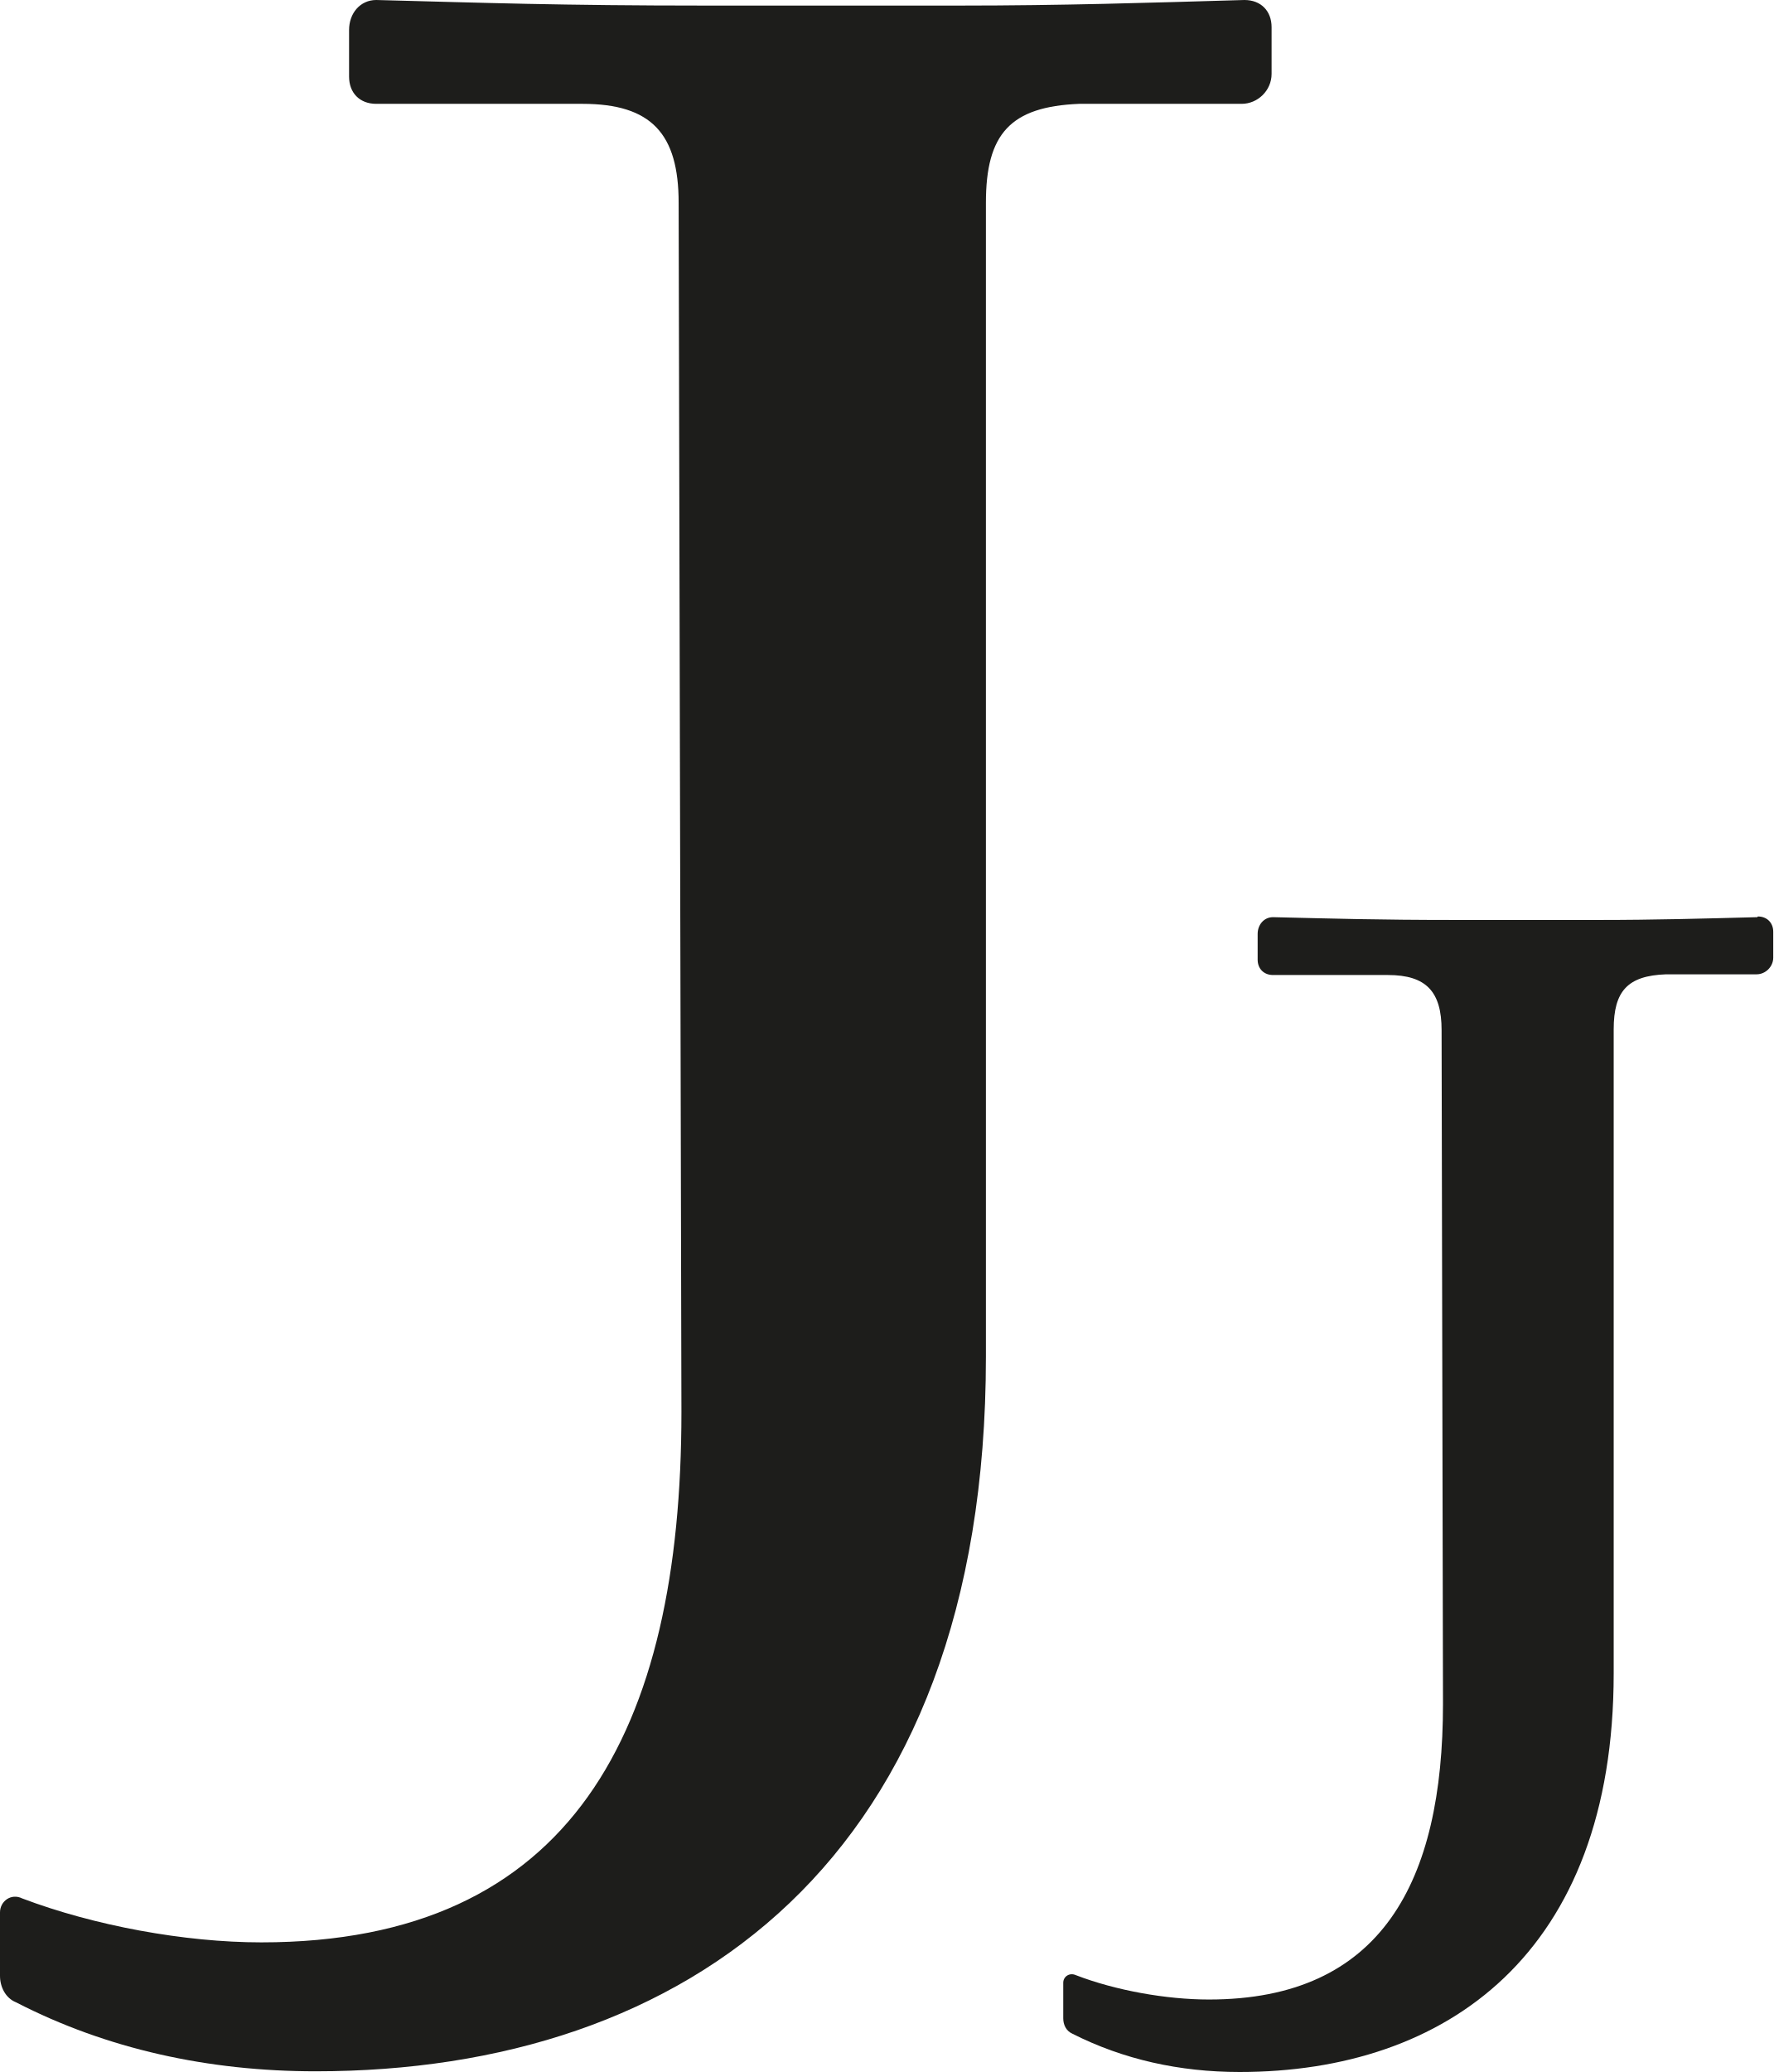
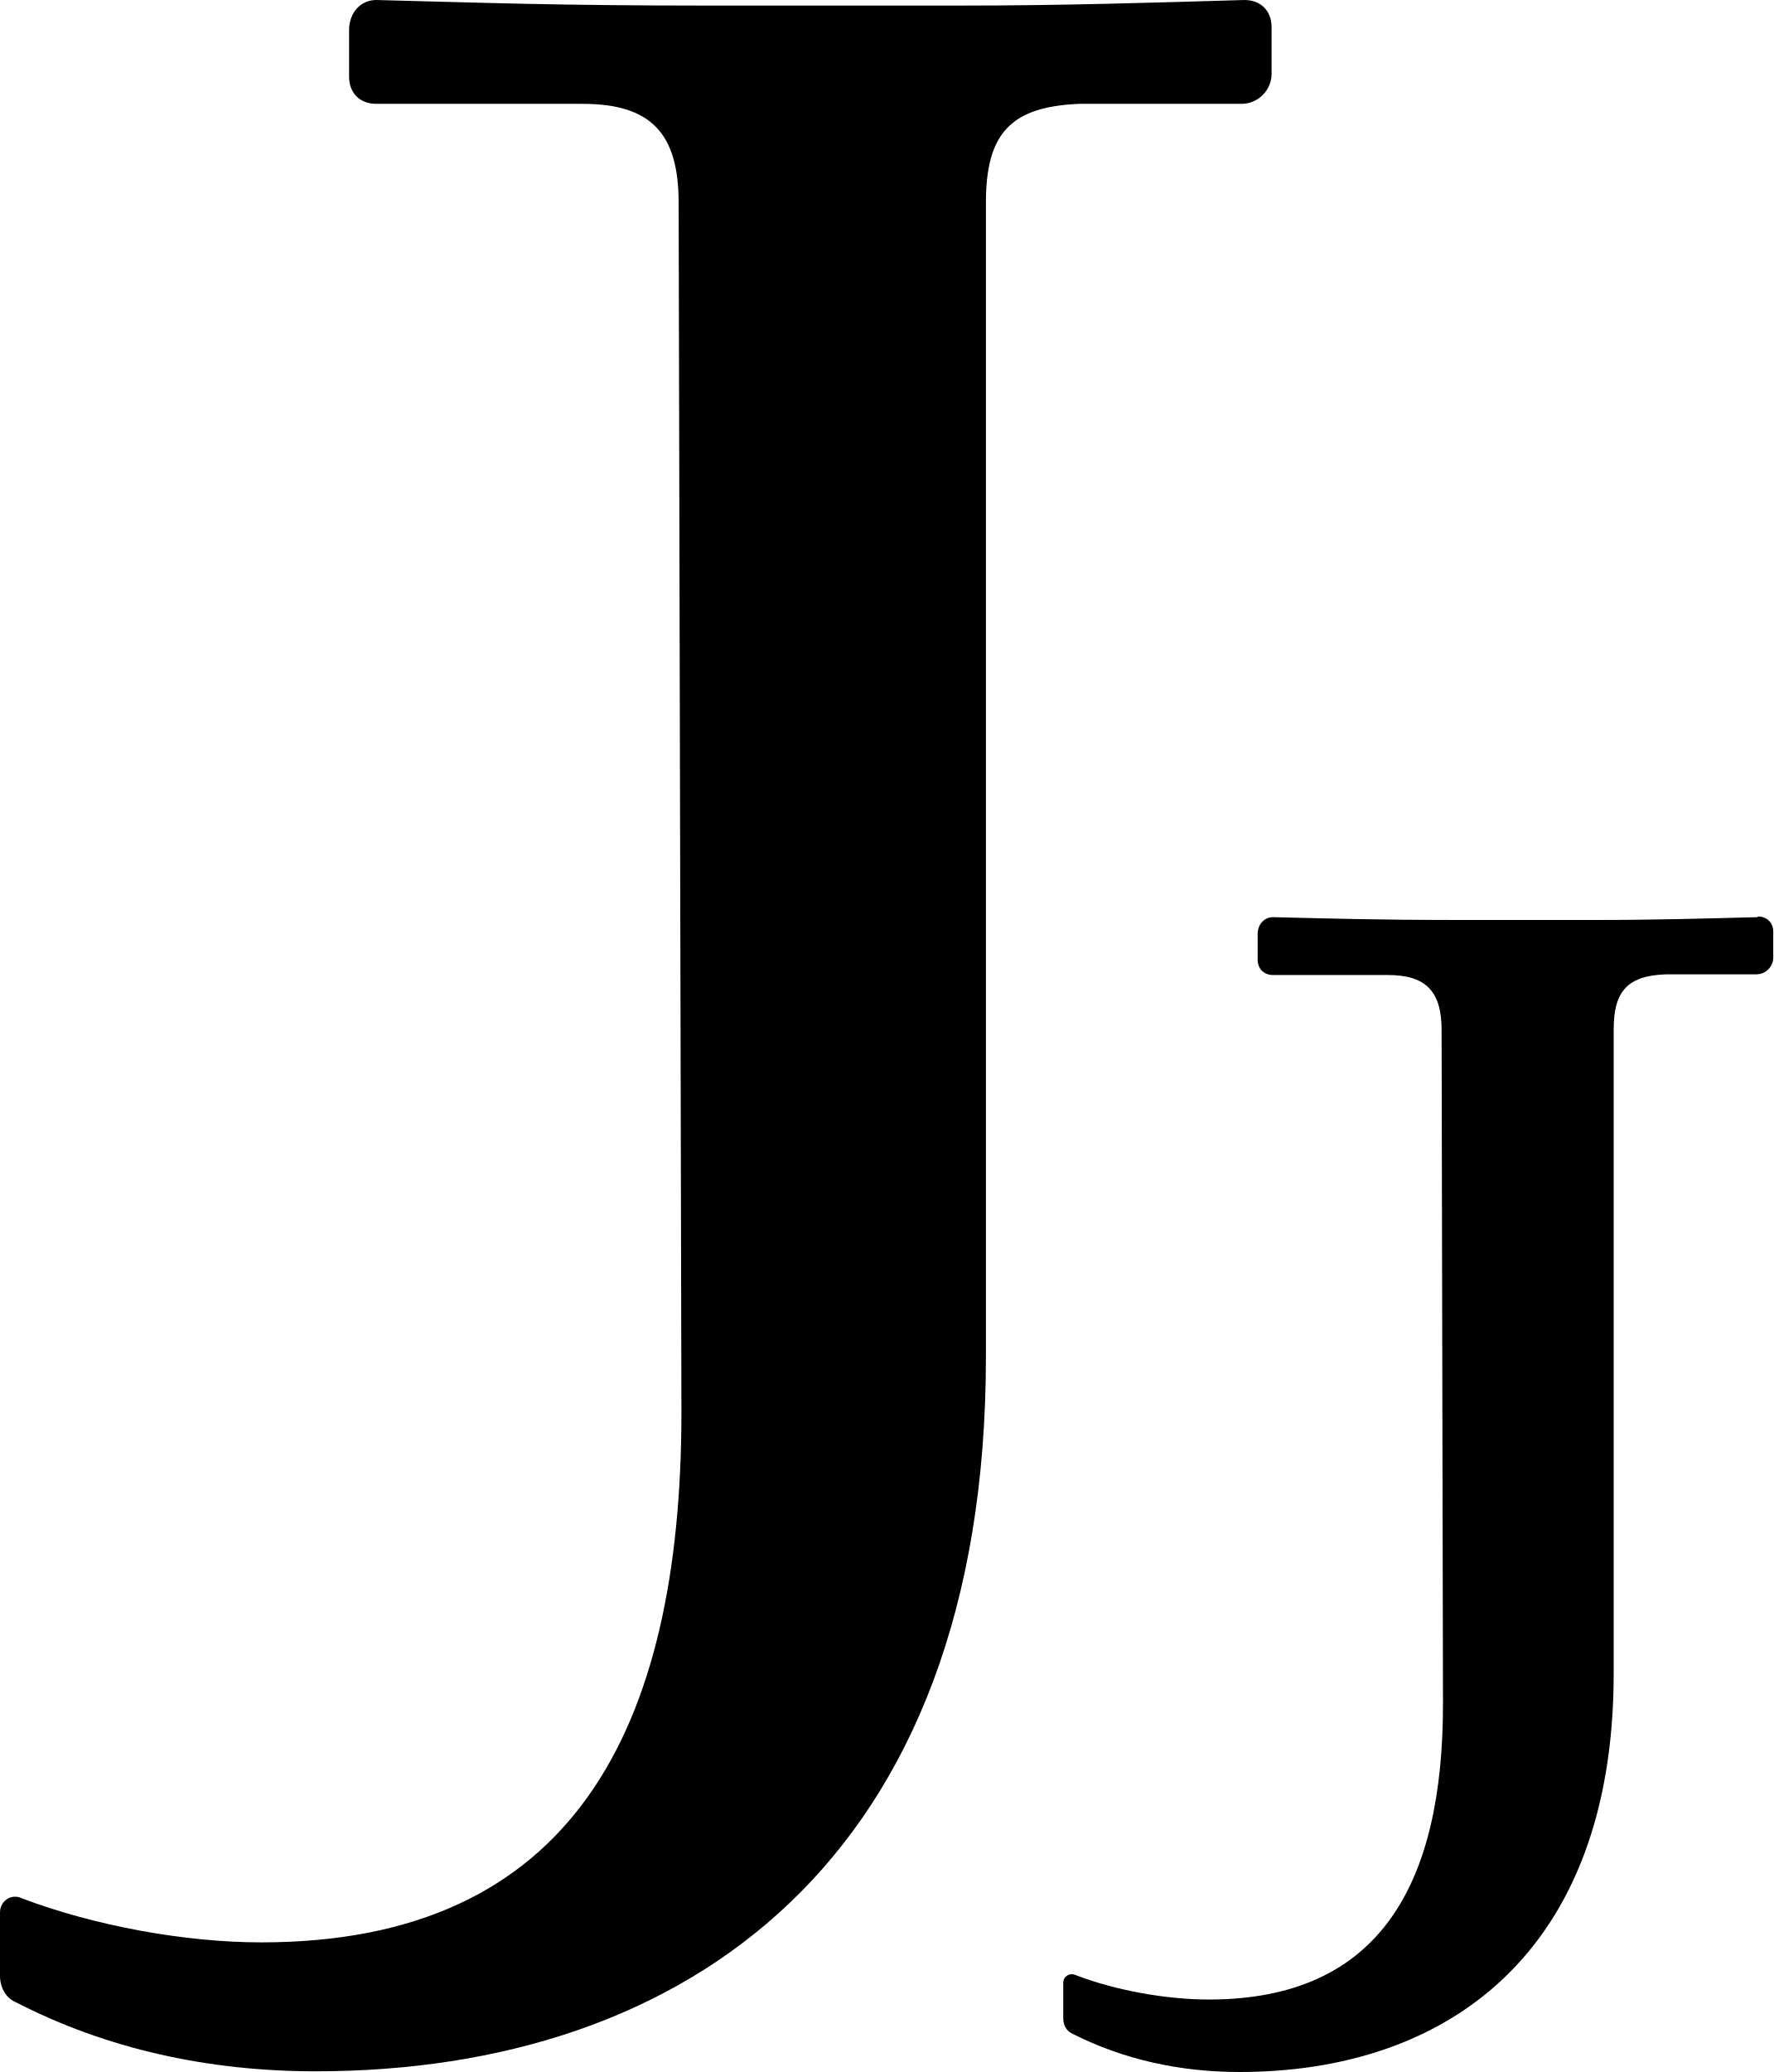
<svg xmlns="http://www.w3.org/2000/svg" id="Laag_1" data-name="Laag 1" viewBox="0 0 25.45 29.73">
-   <defs>
-     <style>
-       .cls-1 {
-         fill: #1d1d1b;
-       }
-     </style>
-   </defs>
  <g id="Laag_2" data-name="Laag 2">
    <g>
-       <path class="cls-1" d="M17.86,0c.24,0,.39.16.39.39v.67c0,.24-.2.43-.43.43h-2.33c-.99.04-1.34.43-1.34,1.42v16.56c0,7.22-4.3,10.25-9.62,10.25-1.54,0-3-.32-4.3-.99C.08,28.67,0,28.51,0,28.35v-.91c0-.16.16-.28.32-.2,1.03.39,2.33.63,3.43.63,4.46,0,6.03-3.04,6.03-7.61l-.04-17.35c0-.99-.39-1.42-1.38-1.42h-2.96c-.24,0-.39-.16-.39-.39V.43c0-.24.16-.43.39-.43,1.54.04,2.64.08,4.73.08h3.63c1.5,0,2.72-.04,4.1-.08Z" />
-       <path class="cls-1" d="M25.23,13.15c.13,0,.22.09.22.22v.37c0,.13-.11.24-.24.24h-1.3c-.55.02-.75.24-.75.79v9.24c0,4.02-2.4,5.72-5.37,5.72-.86,0-1.67-.18-2.4-.55-.09-.04-.13-.13-.13-.22v-.51c0-.09.09-.15.18-.11.57.22,1.3.35,1.91.35,2.48,0,3.36-1.69,3.36-4.24l-.02-9.67c0-.55-.22-.79-.77-.79h-1.65c-.13,0-.22-.09-.22-.22v-.37c0-.13.09-.24.22-.24.86.02,1.47.04,2.64.04h2.02c.84,0,1.52-.02,2.29-.04Z" />
+       <path d="M17.86,0c.24,0,.39.16.39.39v.67c0,.24-.2.43-.43.43h-2.33c-.99.04-1.34.43-1.34,1.42v16.56c0,7.22-4.3,10.25-9.62,10.25-1.54,0-3-.32-4.3-.99-.15-.06-.23-.22-.23-.38v-.91c0-.16.16-.28.32-.2,1.03.39,2.33.63,3.43.63,4.46,0,6.03-3.04,6.03-7.61l-.04-17.35c0-.99-.39-1.42-1.38-1.42h-2.96c-.24,0-.39-.16-.39-.39V.43c0-.24.16-.43.39-.43,1.54.04,2.64.08,4.73.08h3.63c1.5,0,2.72-.04,4.1-.08Z" />
+       <path d="M25.23,13.15c.13,0,.22.09.22.22v.37c0,.13-.11.24-.24.24h-1.3c-.55.02-.75.24-.75.79v9.24c0,4.02-2.4,5.72-5.37,5.72-.86,0-1.67-.18-2.4-.55-.09-.04-.13-.13-.13-.22v-.51c0-.09.09-.15.18-.11.57.22,1.3.35,1.91.35,2.48,0,3.36-1.69,3.36-4.24l-.02-9.67c0-.55-.22-.79-.77-.79h-1.65c-.13,0-.22-.09-.22-.22v-.37c0-.13.09-.24.22-.24.86.02,1.47.04,2.64.04h2.02c.84,0,1.52-.02,2.29-.04h0Z" />
    </g>
  </g>
</svg>
